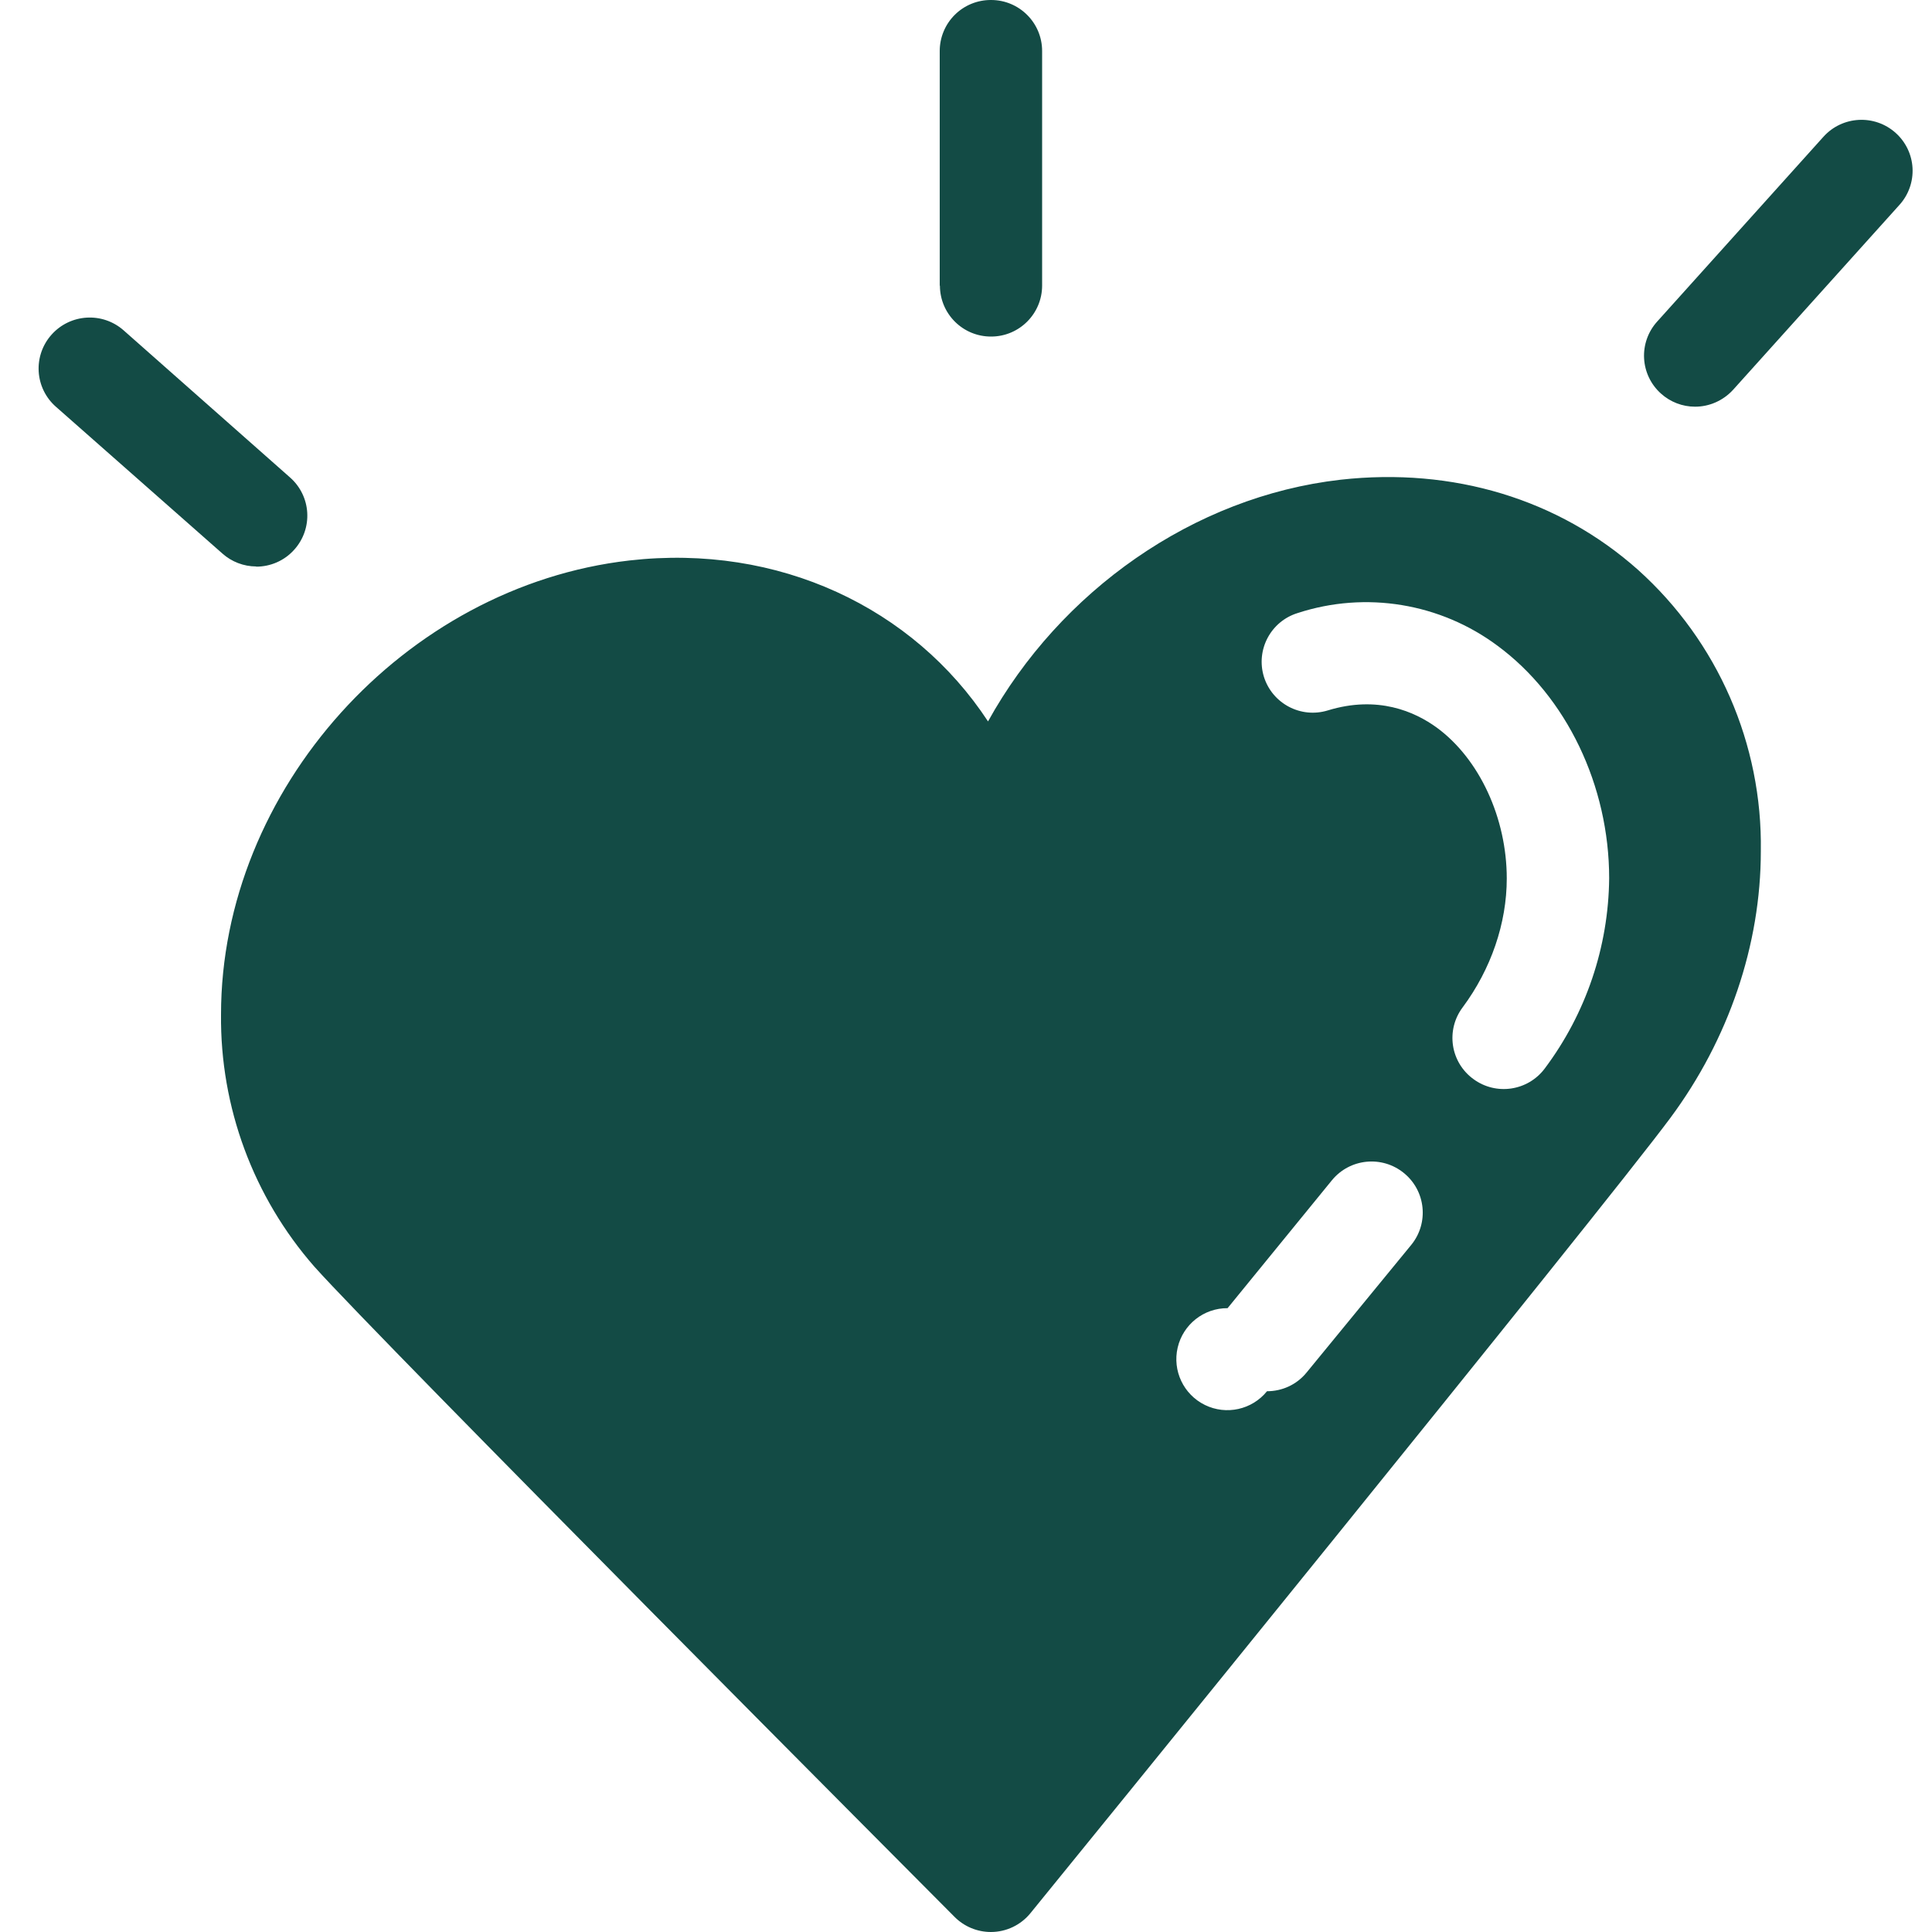
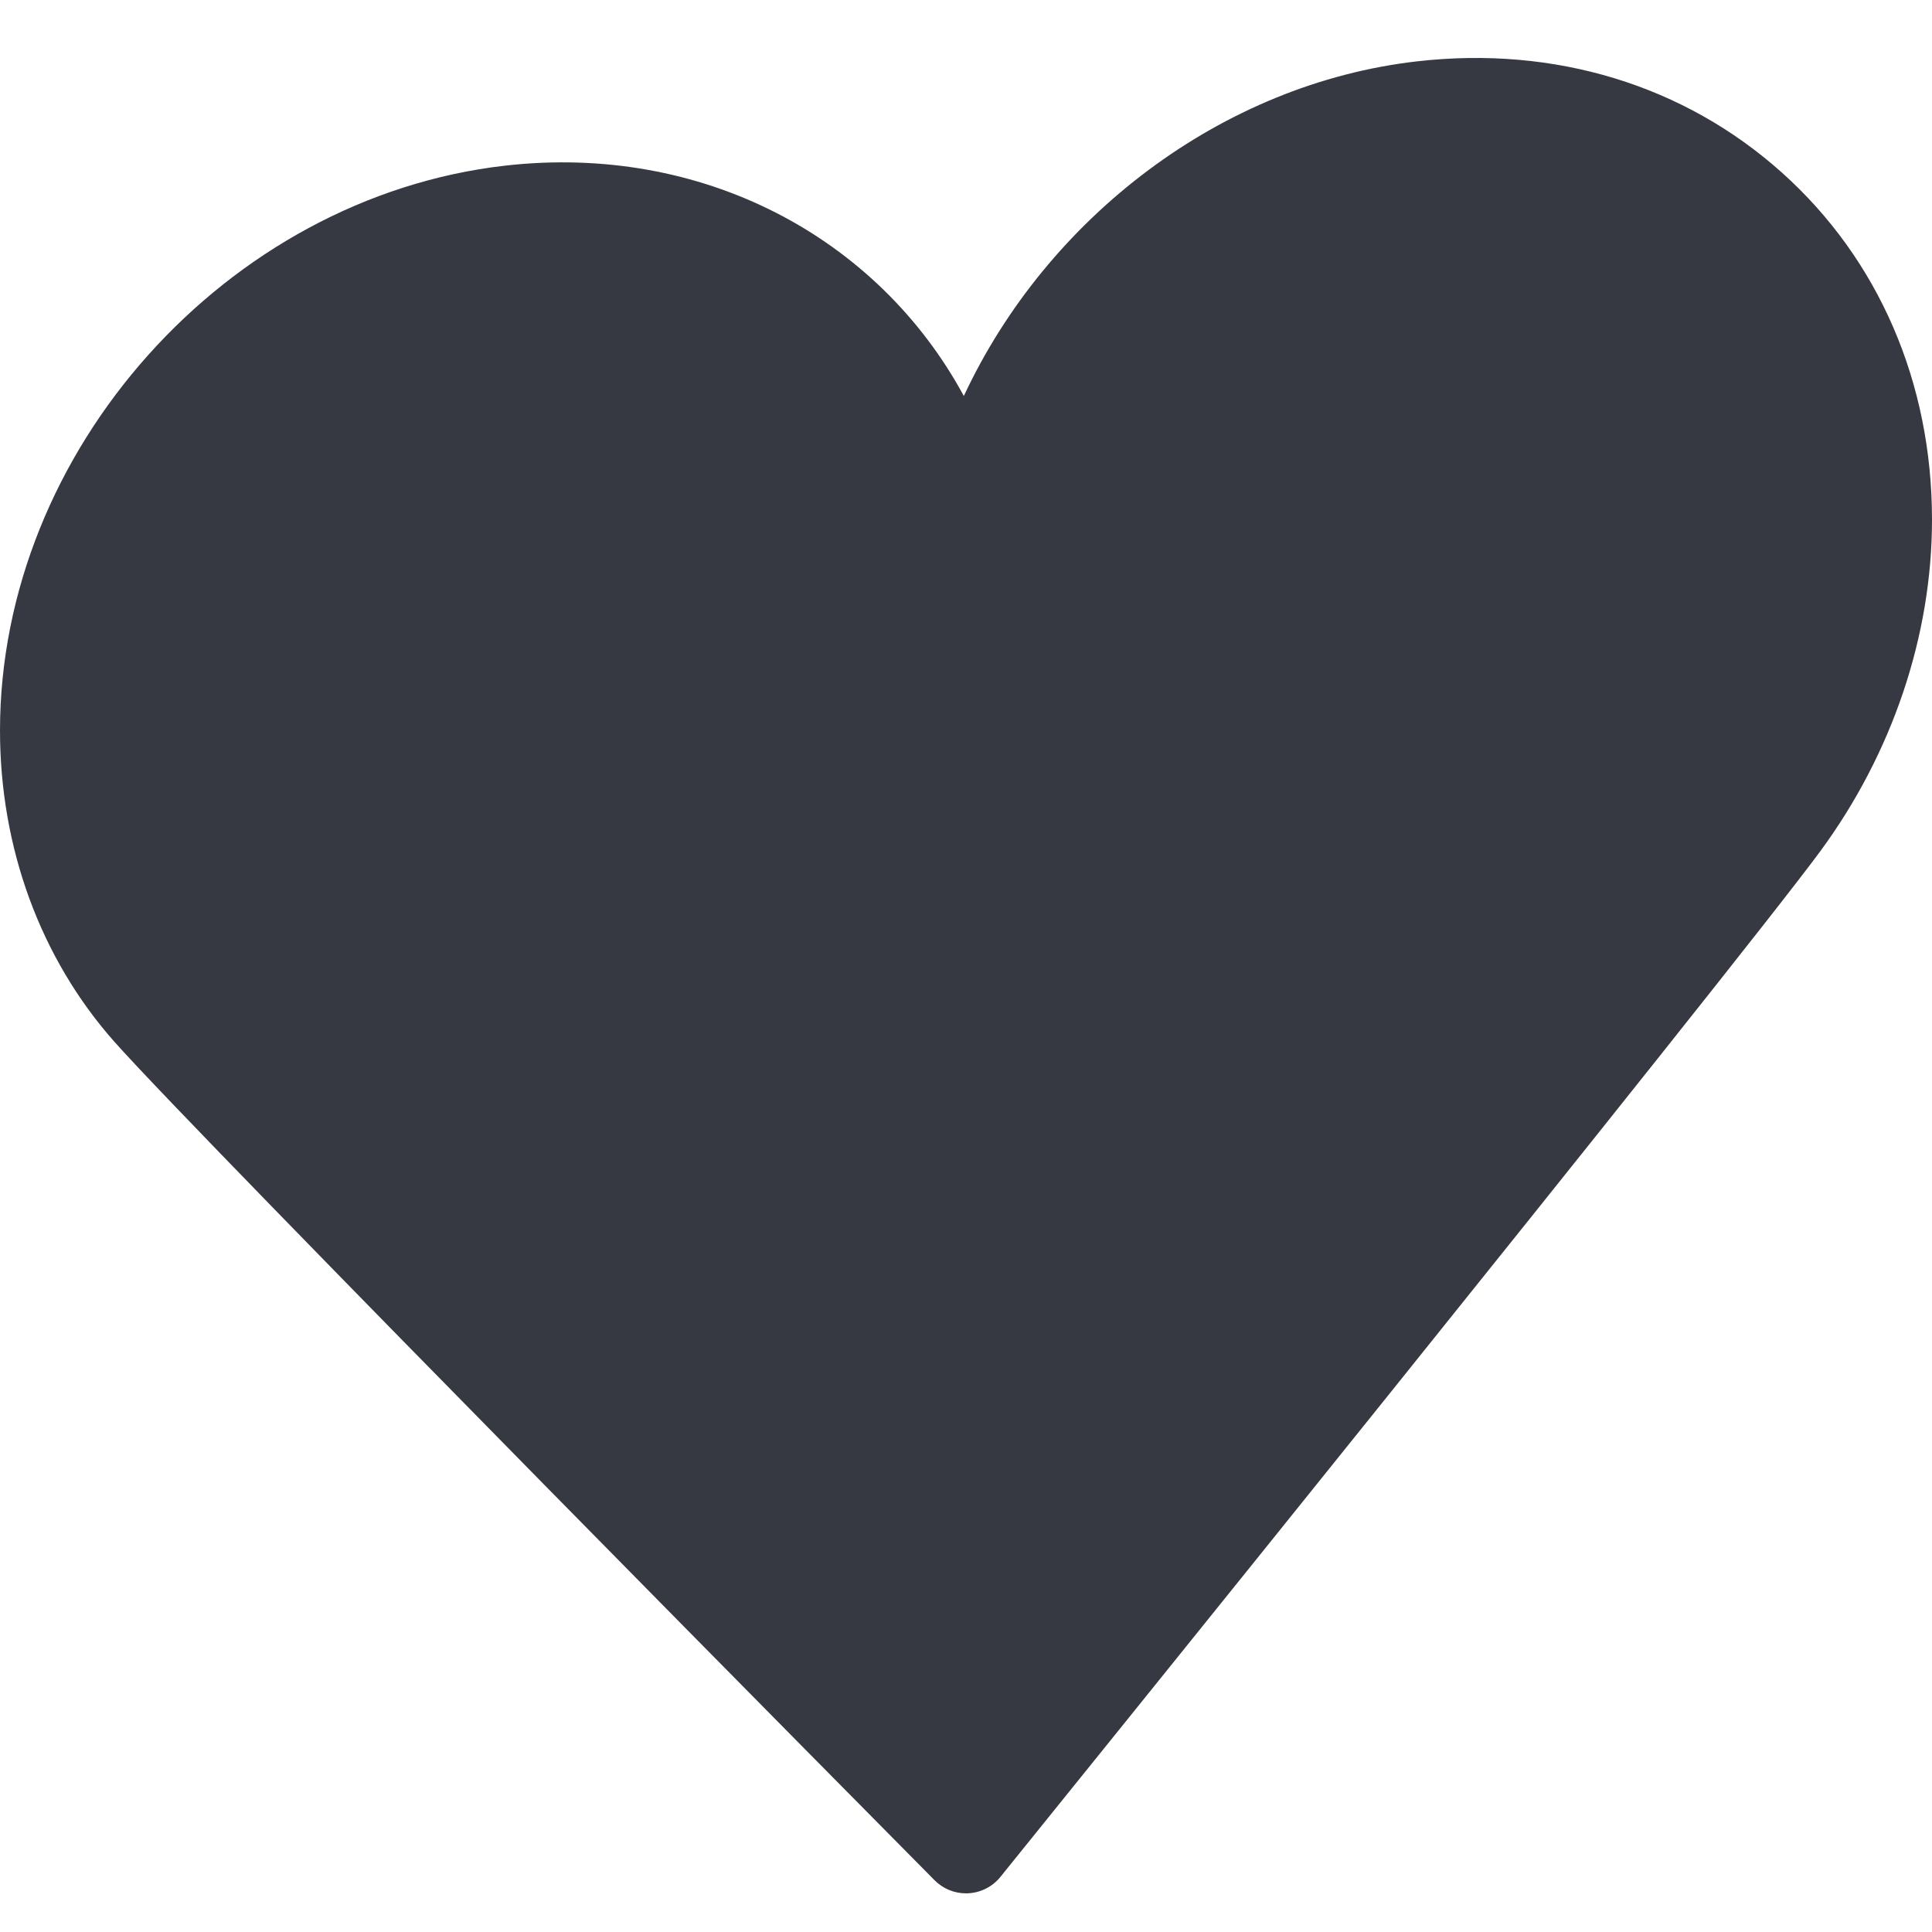
<svg xmlns="http://www.w3.org/2000/svg" width="100" height="100">
-   <path d="M83.29 45.46c0-4.8-2.21-9.4-5.77-12.03a11.4 11.4 0 0 0-10.35-1.7 2.64 2.64 0 0 0-1.75 3.3 2.65 2.65 0 0 0 3.31 1.74c2.58-.79 4.5.06 5.65.9 2.2 1.62 3.61 4.68 3.61 7.8 0 2.31-.81 4.69-2.29 6.68a2.63 2.63 0 0 0 .56 3.7 2.65 2.65 0 0 0 3.7-.55 16.67 16.67 0 0 0 3.33-9.84M72.67 60.72a2.65 2.65 0 0 0-3.73.37l-5.4 6.62a2.64 2.64 0 1 0 2.04 4.3c.77 0 1.53-.33 2.05-.97l5.42-6.61a2.64 2.64 0 0 0-.38-3.71m18.47-16.66c0 4.83-1.66 9.73-4.68 13.8-3.44 4.65-31.9 39.67-33.12 41.16a2.64 2.64 0 0 1-2.05.98 2.65 2.65 0 0 1-1.88-.78c-1.2-1.21-29.68-29.79-33.14-33.66a19.52 19.52 0 0 1-4.83-13.05c0-11.63 9.49-22.17 21.14-23.5 7.72-.88 14.7 2.45 18.56 8.33 3.72-6.72 10.61-11.64 18.25-12.51 5.82-.65 11.28 1 15.4 4.67a19.17 19.17 0 0 1 6.35 14.56M13.26 29.33c.73 0 1.46-.3 1.98-.89a2.63 2.63 0 0 0-.22-3.72L6.4 17.1a2.65 2.65 0 0 0-3.73.22 2.63 2.63 0 0 0 .22 3.73l8.62 7.6a2.64 2.64 0 0 0 1.75.67M98.12 6.88a2.65 2.65 0 0 0-3.74.2l-8.61 9.57a2.63 2.63 0 0 0 .2 3.72 2.63 2.63 0 0 0 1.77.68c.72 0 1.44-.3 1.97-.88l8.61-9.57a2.63 2.63 0 0 0-.2-3.72m-49.48 7.9V2.64A2.64 2.64 0 0 1 51.3 0a2.64 2.64 0 0 1 2.64 2.64v12.14a2.64 2.64 0 0 1-2.64 2.64 2.64 2.64 0 0 1-2.65-2.63" fill="#134B45" />
+   <path d="M92.229 8.932C87.176 4.407 80.474 2.359 73.34 3.176c-10.09 1.154-19.132 8.067-23.452 17.32-4.478-8.264-13.585-13.08-23.749-11.922C11.726 10.222 0 23.337 0 37.813c0 6.079 2.1 11.796 5.917 16.104 4.413 4.981 40.905 41.837 42.455 43.403A2.29 2.29 0 0 0 50 98c.04 0 .077-.002.117-.004a2.293 2.293 0 0 0 1.666-.85c1.55-1.92 38.032-47.105 42.428-53.077C97.944 39.002 100 32.904 100 26.9c0-7.098-2.761-13.479-7.771-17.969" fill="#373942" fill-rule="evenodd" />
</svg>
